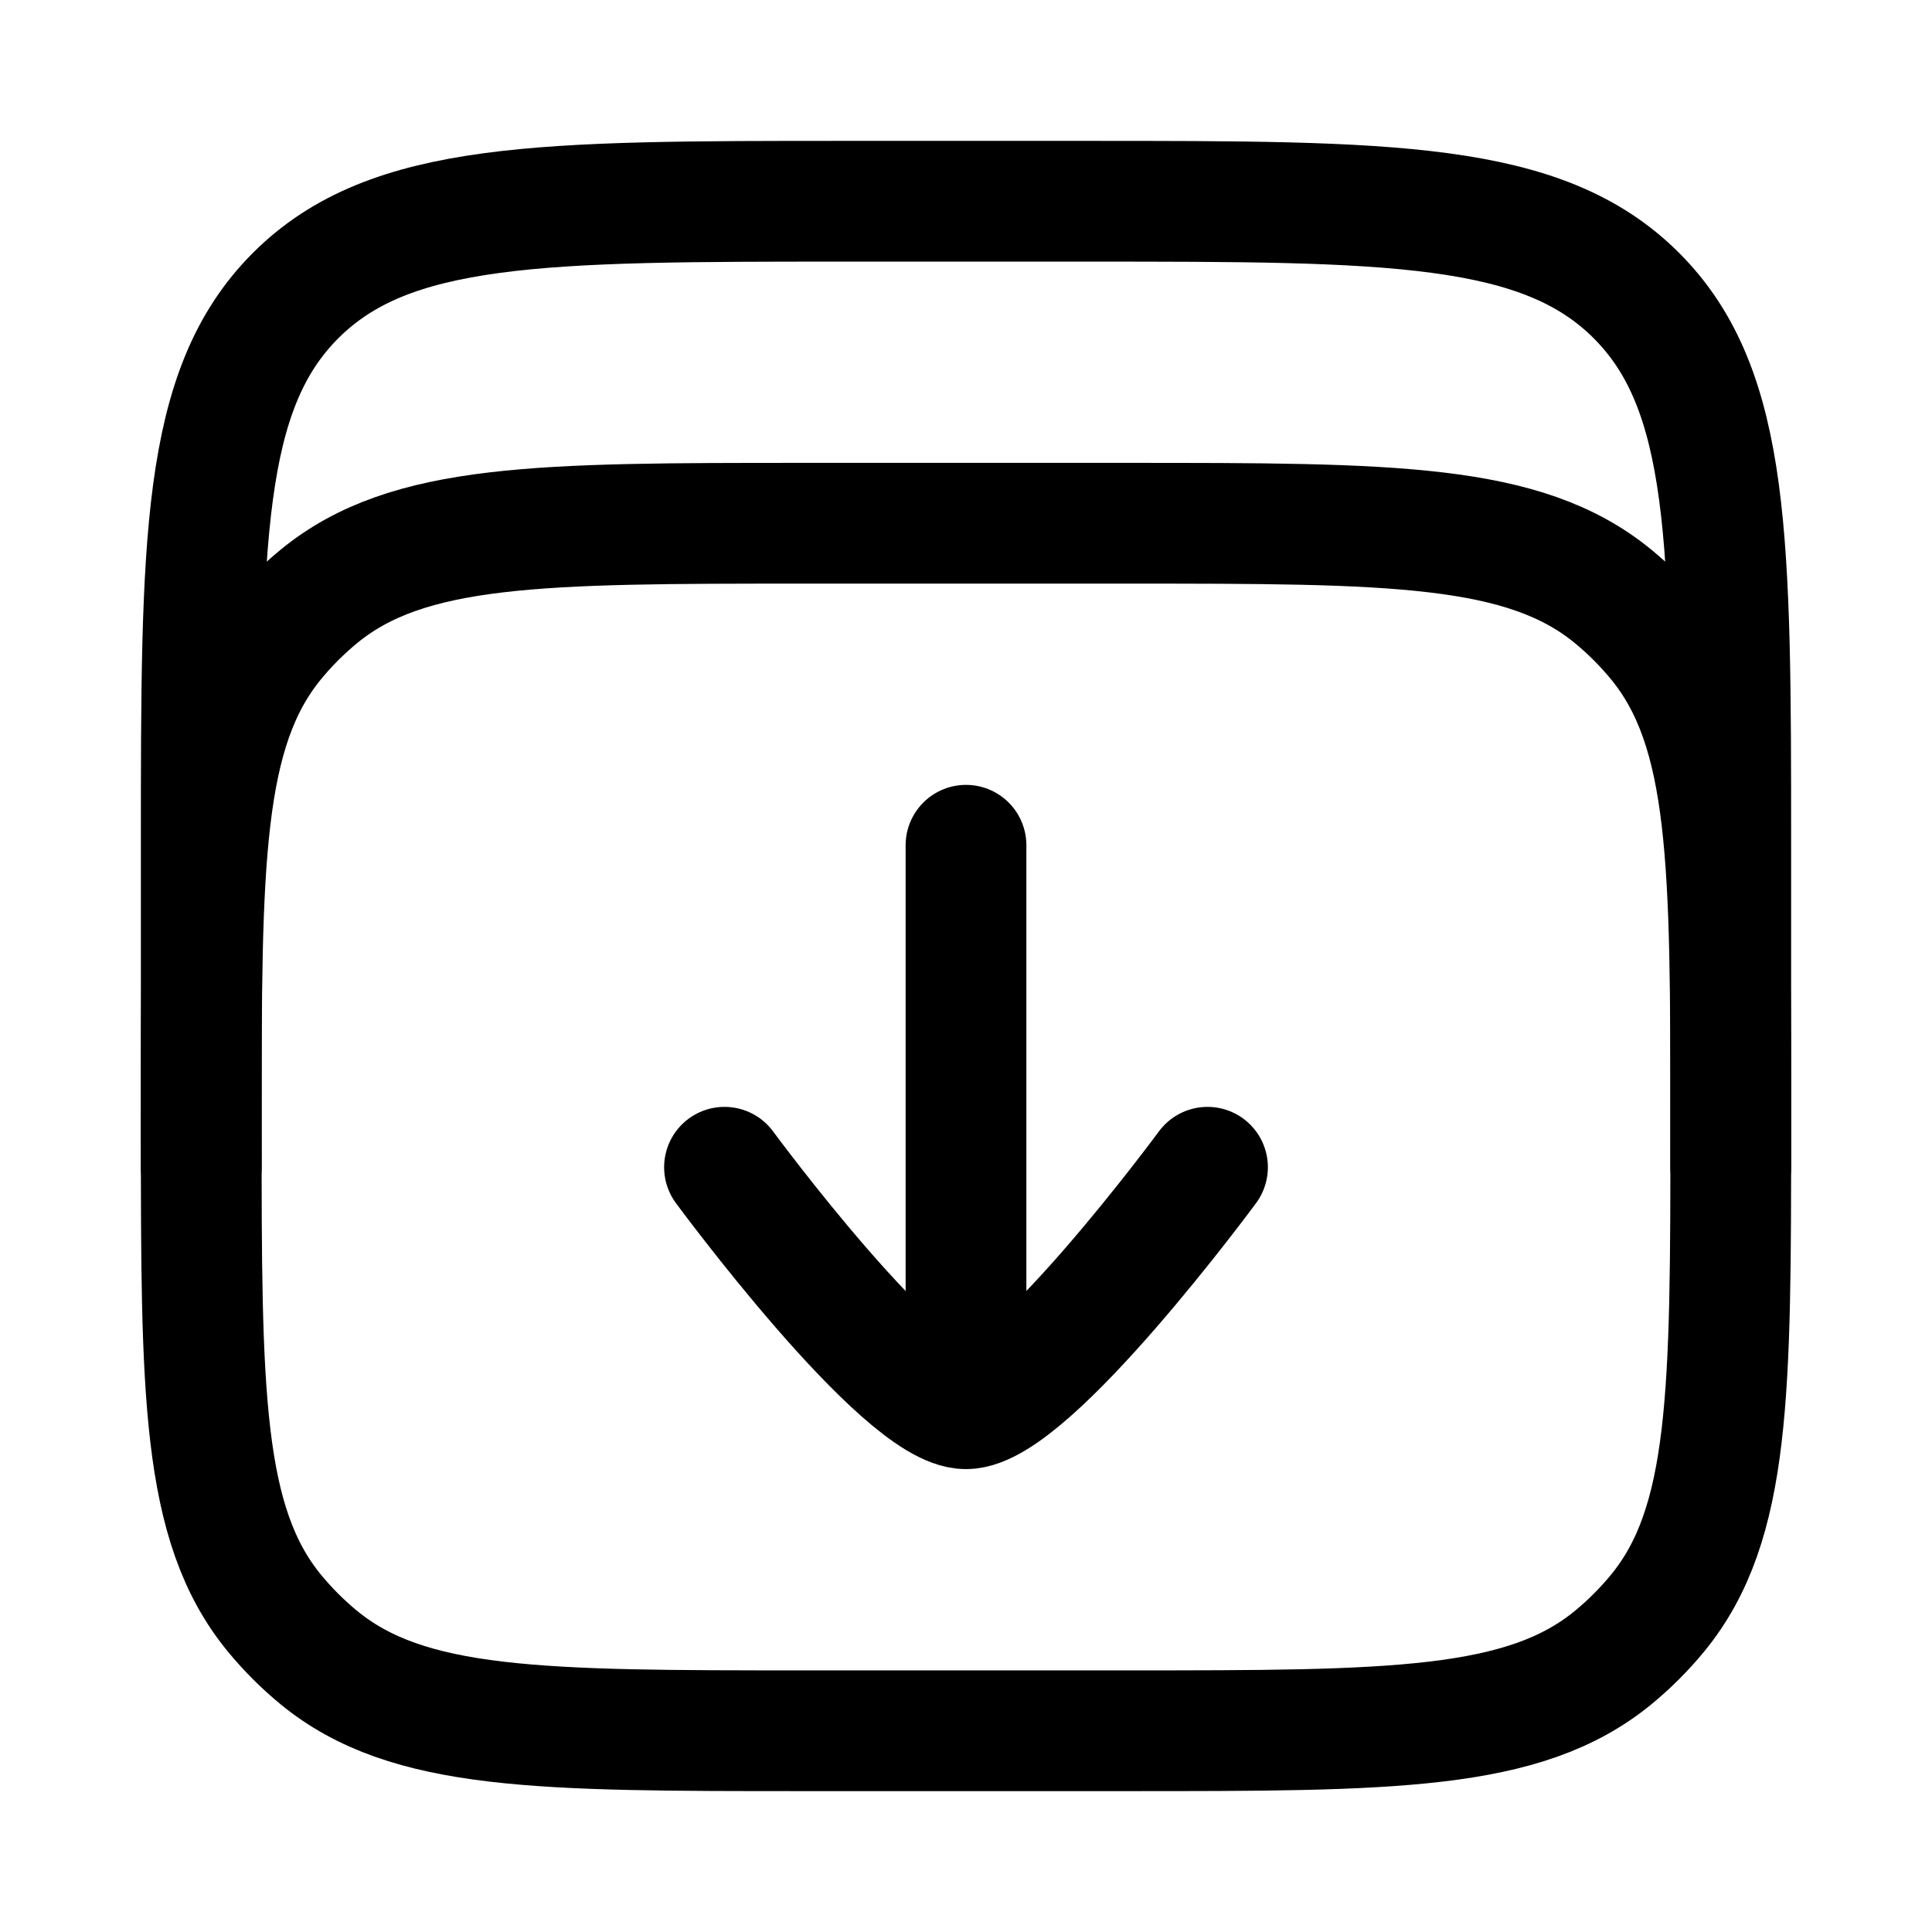
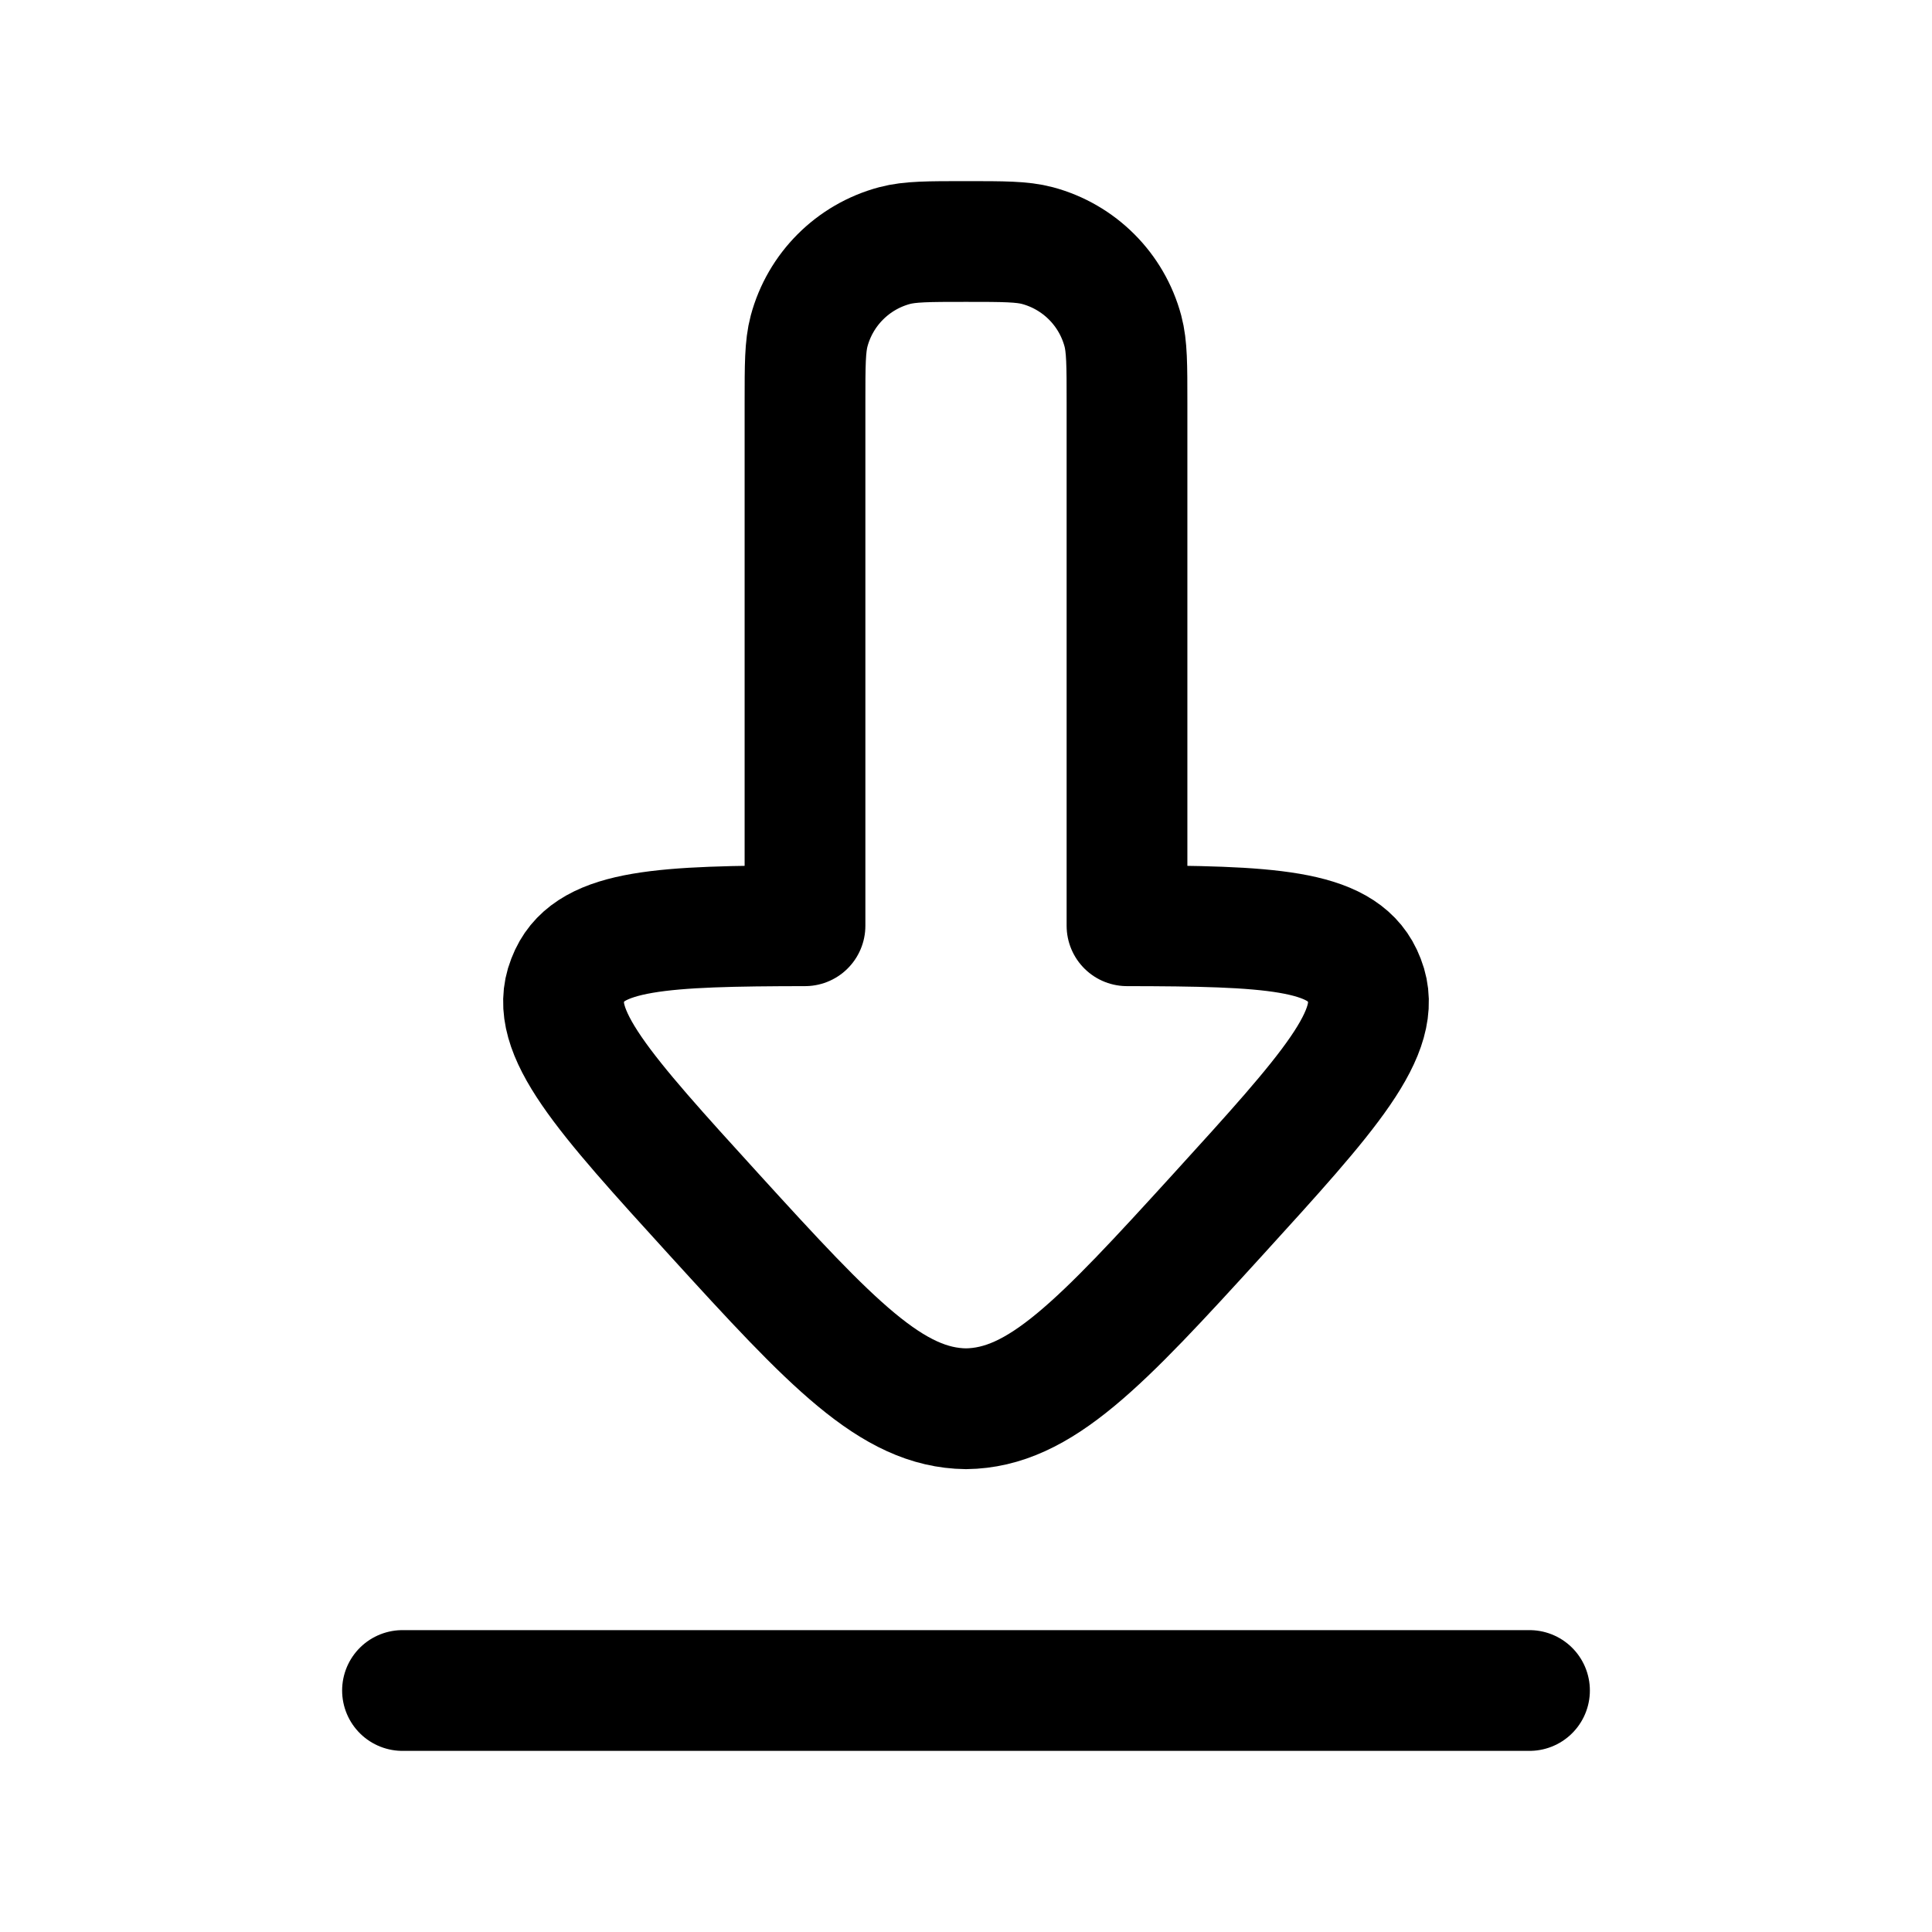
<svg xmlns="http://www.w3.org/2000/svg" viewBox="0 0 24 24" width="24" height="24" color="#000000" fill="none" stroke="currentColor" stroke-width="1.5" stroke-linecap="round" stroke-linejoin="round">
-   <path d="M14 21.5H10C6.713 21.5 5.069 21.5 3.962 20.592C3.76 20.426 3.574 20.24 3.408 20.038C2.5 18.931 2.5 17.288 2.5 14C2.5 10.713 2.5 9.069 3.408 7.962C3.574 7.76 3.76 7.574 3.962 7.408C5.069 6.5 6.713 6.5 10 6.5H14C17.288 6.5 18.931 6.5 20.038 7.408C20.24 7.574 20.426 7.76 20.592 7.962C21.5 9.069 21.5 10.713 21.5 14C21.5 17.288 21.5 18.931 20.592 20.038C20.426 20.24 20.24 20.426 20.038 20.592C18.931 21.5 17.288 21.5 14 21.5Z" />
-   <path d="M2.5 14.5V10.5C2.5 6.729 2.5 4.843 3.672 3.672C4.843 2.5 6.729 2.5 10.5 2.5H13.5C17.271 2.5 19.157 2.5 20.328 3.672C21.5 4.843 21.5 6.729 21.5 10.5V14.5" />
-   <path d="M15 14.5C15 14.5 12.79 17.5 12 17.5C11.209 17.5 9 14.5 9 14.5M12 17L12 10.5" />
+   <path d="M16.95 12.182C17.198 12.814 16.508 13.573 15.127 15.09C13.67 16.69 12.92 17.49 12 17.5C11.08 17.49 10.33 16.69 8.873 15.09C7.492 13.573 6.802 12.814 7.05 12.182C7.059 12.159 7.069 12.136 7.079 12.114C7.349 11.542 8.245 11.503 10 11.5V5C10 4.535 10 4.303 10.051 4.112C10.19 3.594 10.594 3.19 11.112 3.051C11.303 3 11.535 3 12 3C12.465 3 12.697 3 12.888 3.051C13.406 3.19 13.81 3.594 13.949 4.112C14 4.303 14 4.535 14 5V11.5C15.755 11.503 16.651 11.542 16.921 12.114C16.931 12.136 16.941 12.159 16.95 12.182Z" />
+   <path d="M5 21H19" />
</svg>
